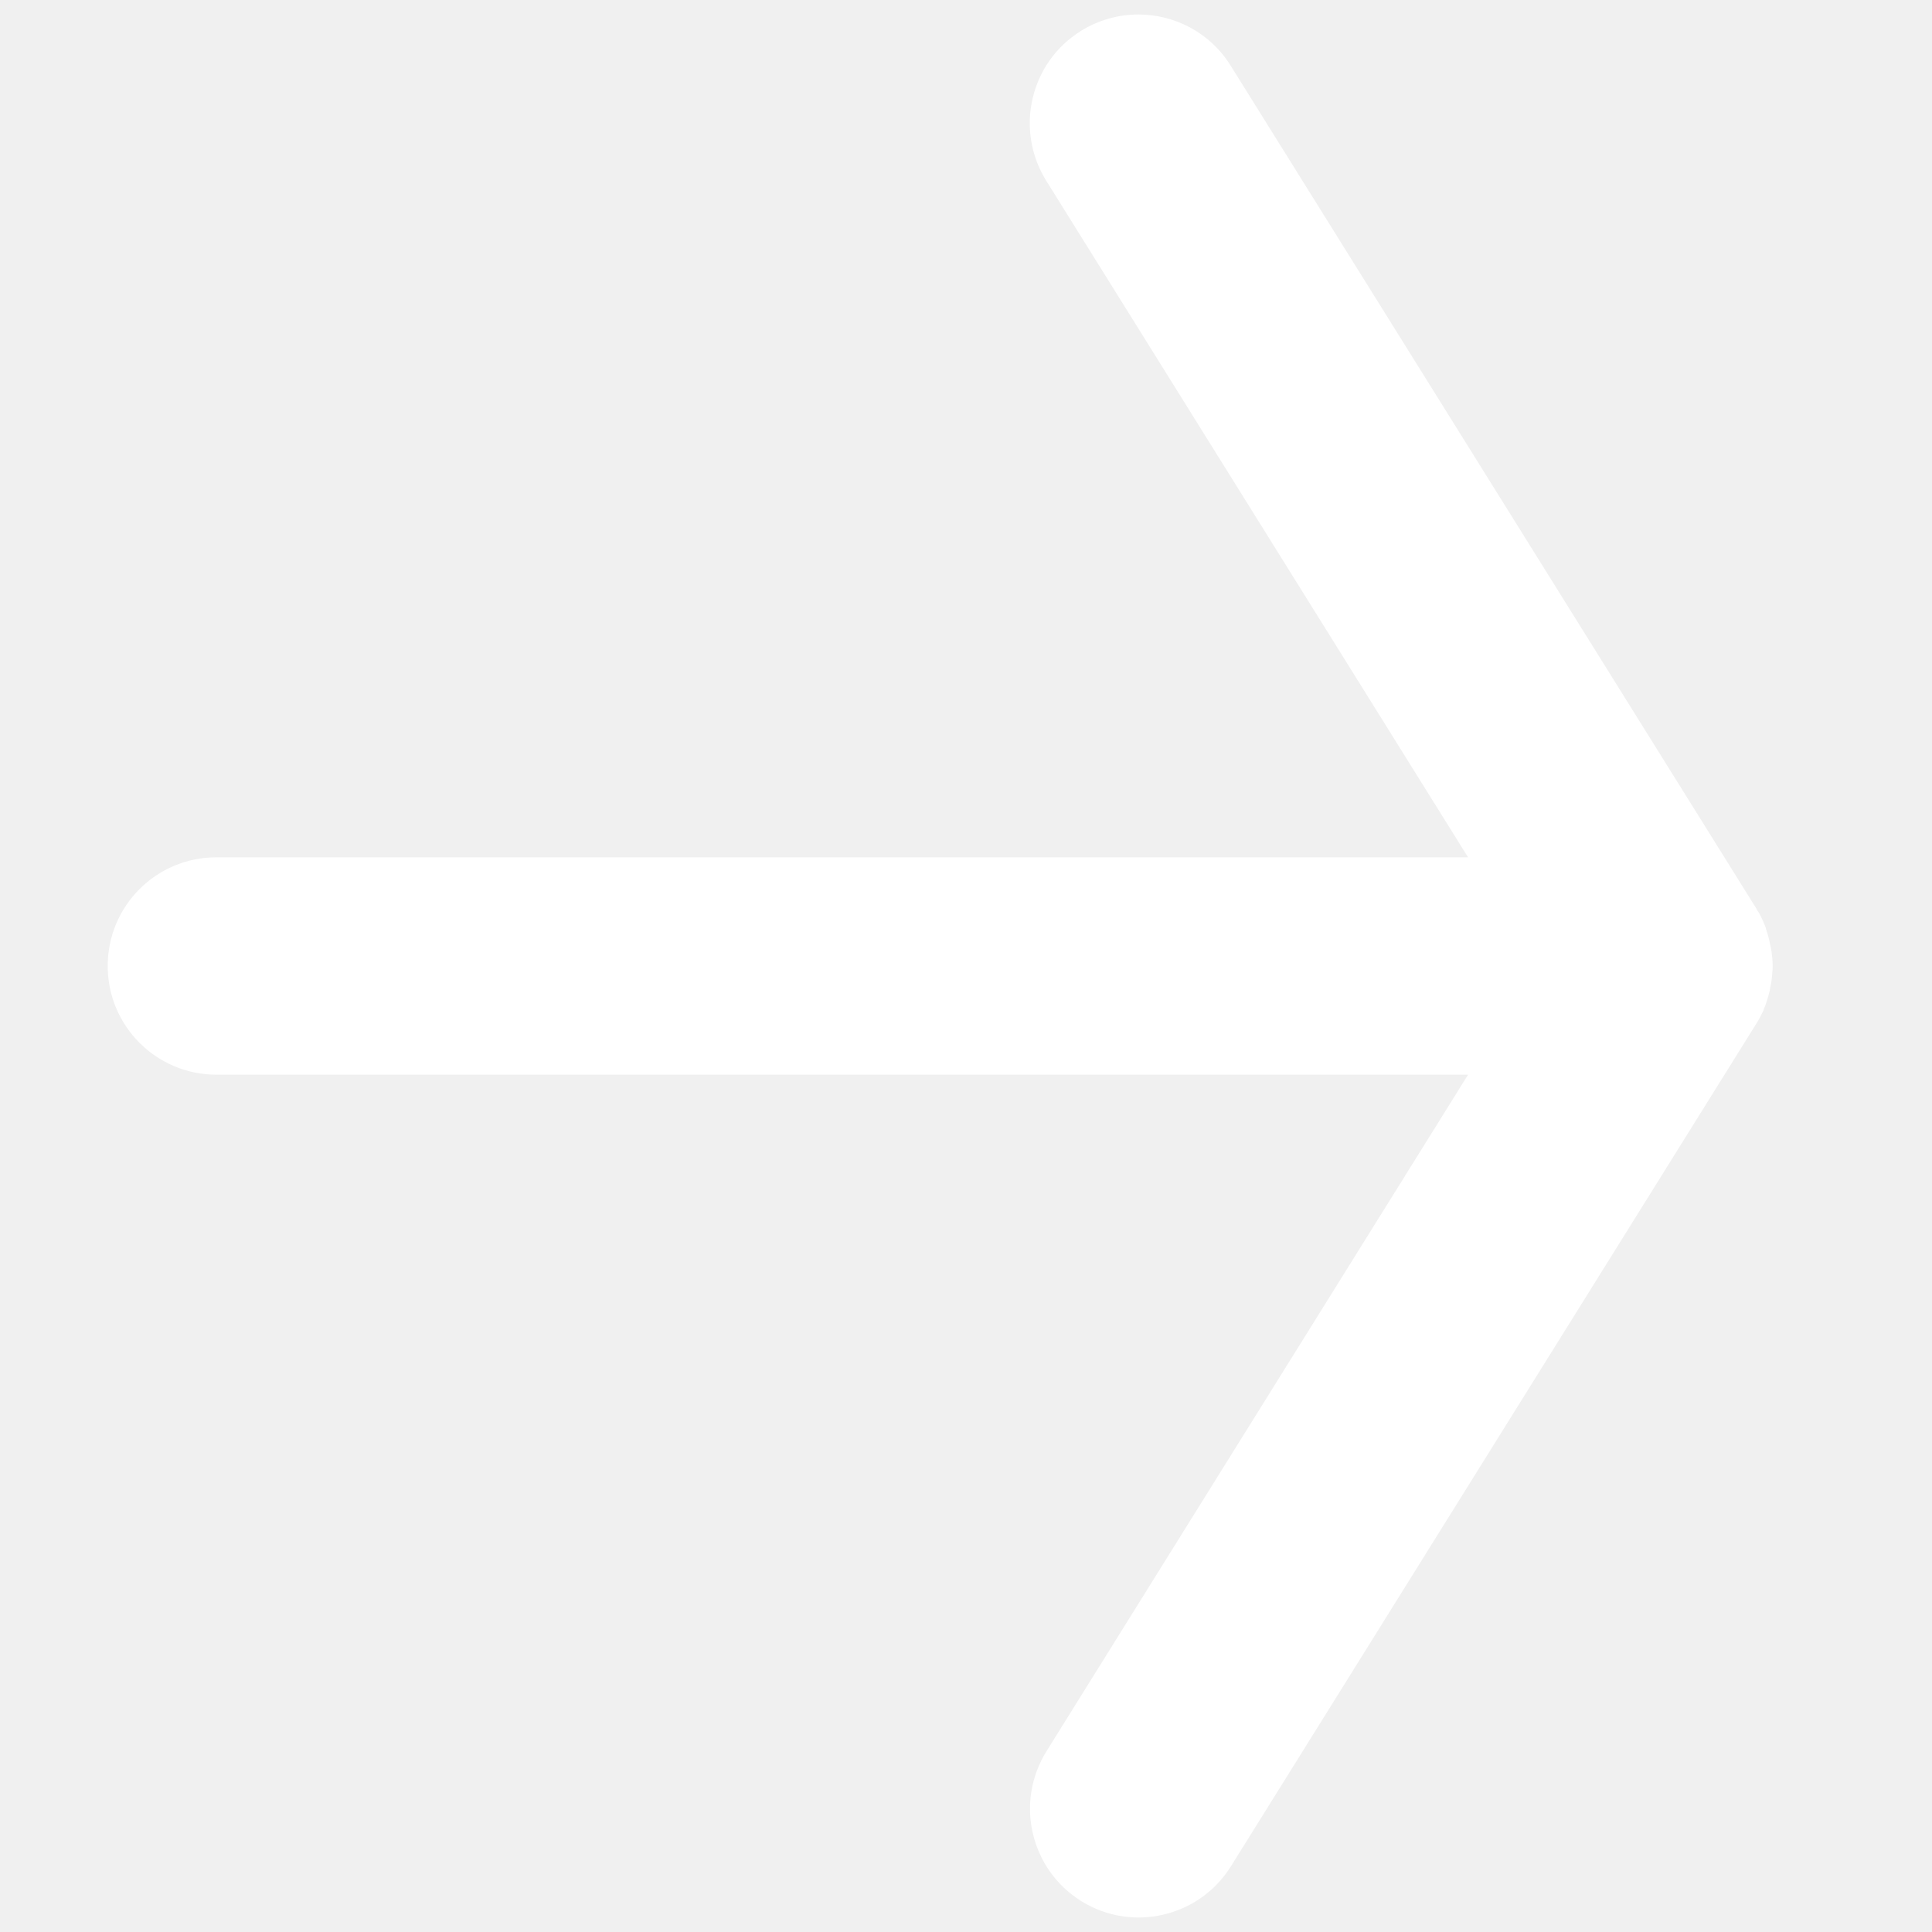
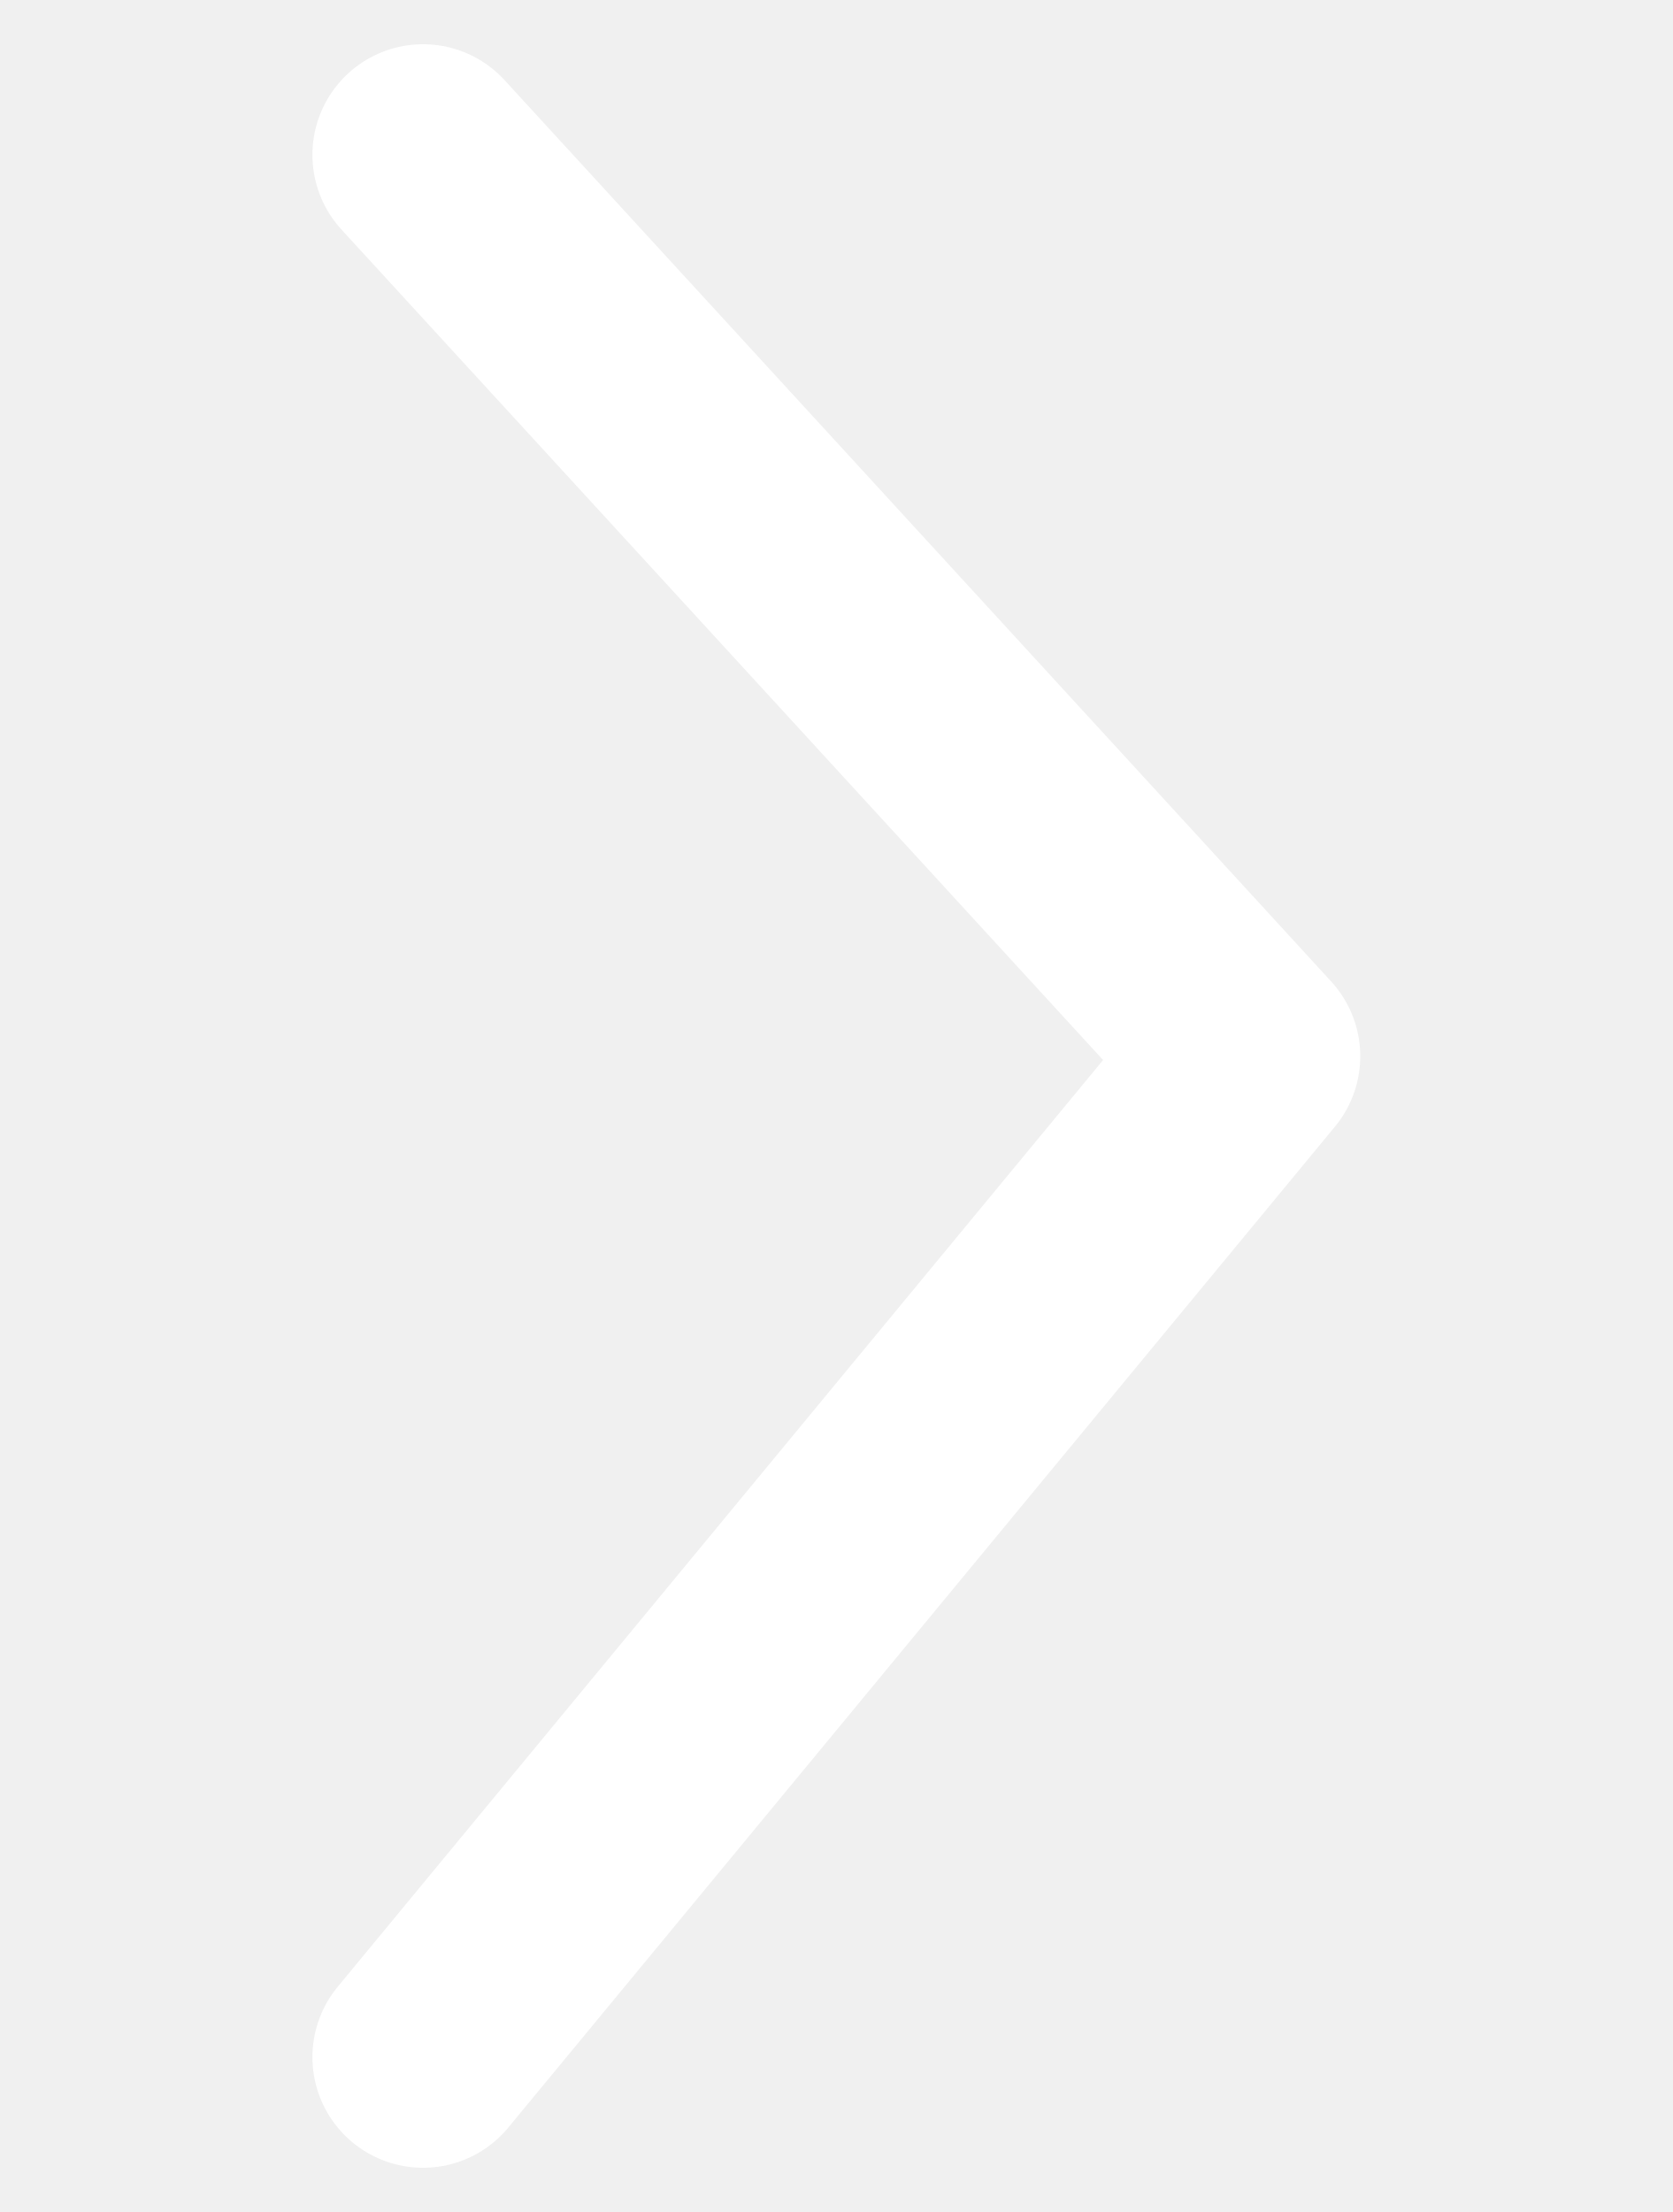
- <svg xmlns="http://www.w3.org/2000/svg" version="1.1" id="레이어_1" x="0px" y="0px" viewBox="0 0 80 80" style="enable-background:new 0 0 80 80;" xml:space="preserve">
+ <svg xmlns="http://www.w3.org/2000/svg" version="1.1" id="레이어_1" x="0px" y="0px" viewBox="0 0 60.5 80" style="enable-background:new 0 0 60.5 80;" xml:space="preserve">
  <style type="text/css">
- 	.st0{fill:#FFFFFF;}
+ 	.st0{fill:none;stroke:#FFFFFF;stroke-width:8;stroke-linecap:round;stroke-linejoin:round;stroke-miterlimit:10;}
</style>
-   <path class="st0" d="M8.96,44.5h51.83L43.33,72.52c-1.31,2.11-0.67,4.88,1.44,6.2c2.11,1.31,4.88,0.67,6.2-1.44l21.76-34.9  c0.11-0.17,0.2-0.35,0.29-0.54c0.01-0.01,0.01-0.02,0.01-0.04c0.1-0.23,0.17-0.46,0.23-0.7c0.02-0.07,0.03-0.13,0.04-0.2  c0.05-0.22,0.08-0.45,0.09-0.67c0-0.03,0.01-0.07,0.01-0.1c0.01-0.25-0.01-0.5-0.05-0.75c-0.01-0.07-0.02-0.14-0.04-0.21  c-0.04-0.21-0.09-0.42-0.16-0.63c-0.02-0.05-0.03-0.09-0.04-0.14c-0.08-0.2-0.16-0.4-0.27-0.59c-0.02-0.04-0.05-0.08-0.08-0.12  c-0.01-0.02-0.02-0.05-0.04-0.08L50.96,2.72c-0.85-1.37-2.32-2.12-3.82-2.12c-0.81,0-1.64,0.22-2.38,0.68  c-2.11,1.31-2.75,4.09-1.44,6.2L60.79,35.5H8.96c-2.49,0-4.5,2.01-4.5,4.5S6.48,44.5,8.96,44.5z" />
+   <polyline class="st0" points="15.3,74.4 45.2,38.2 15.3,5.6 " />
</svg>
